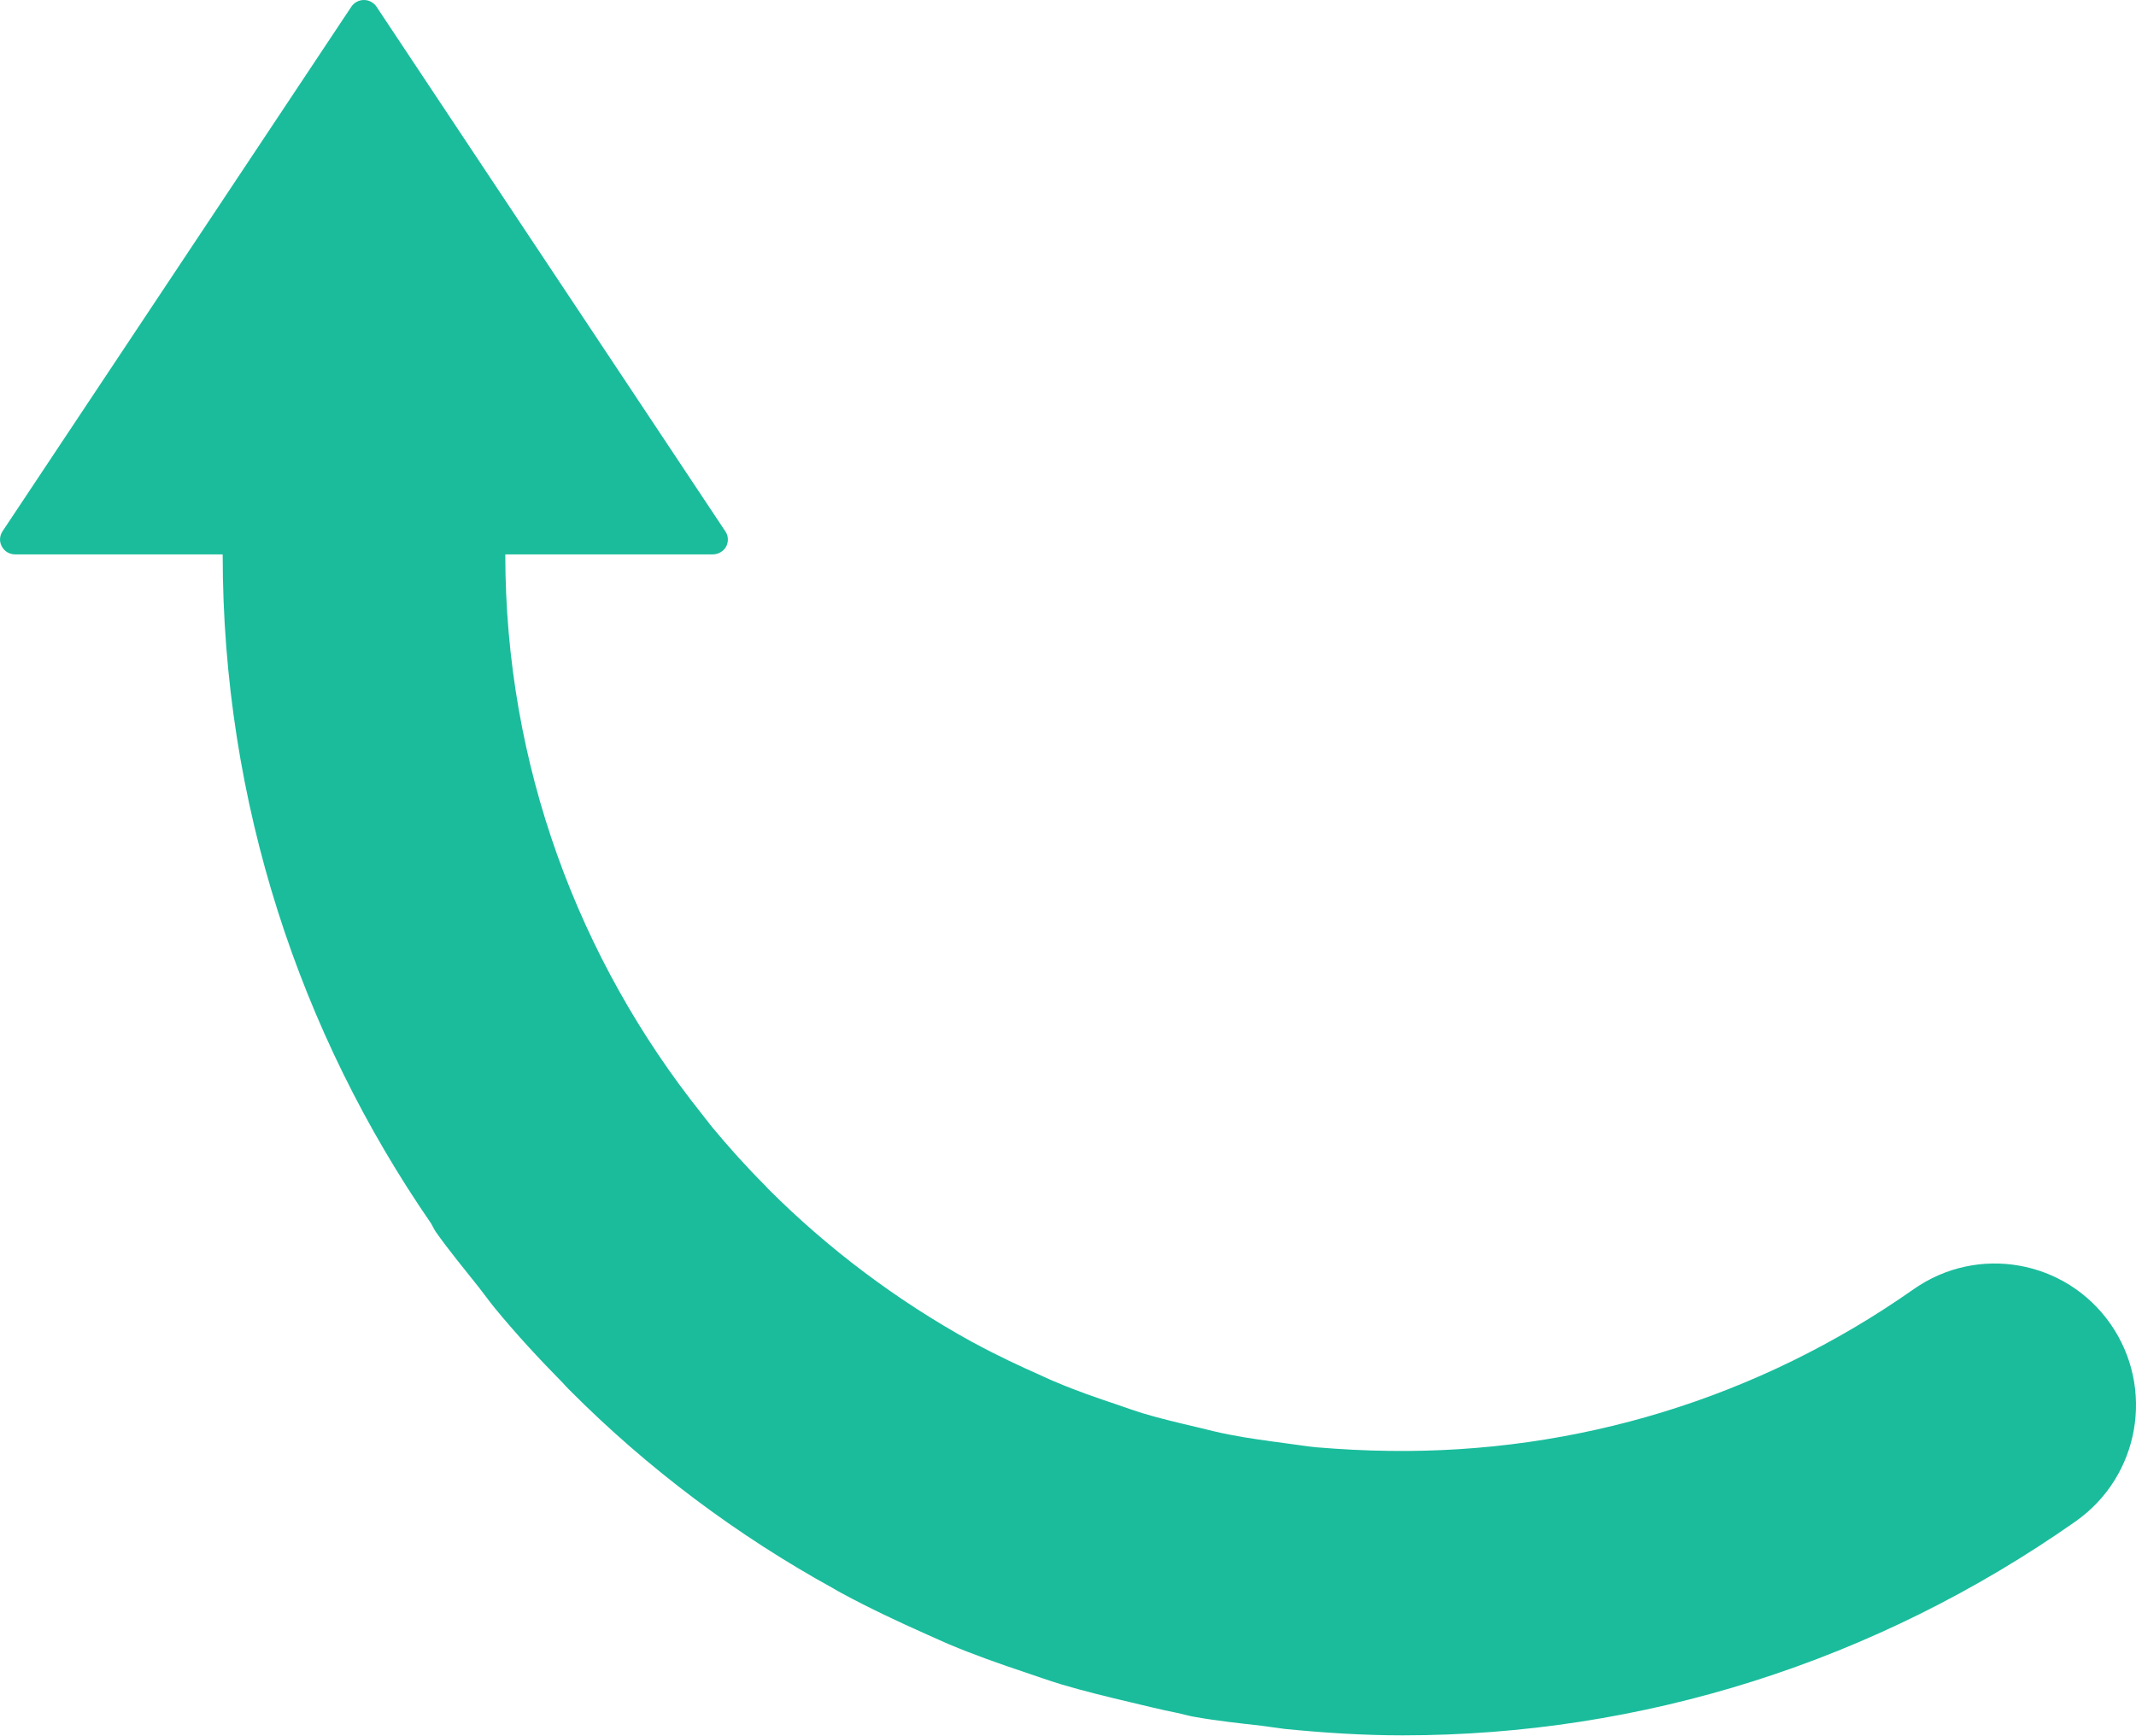
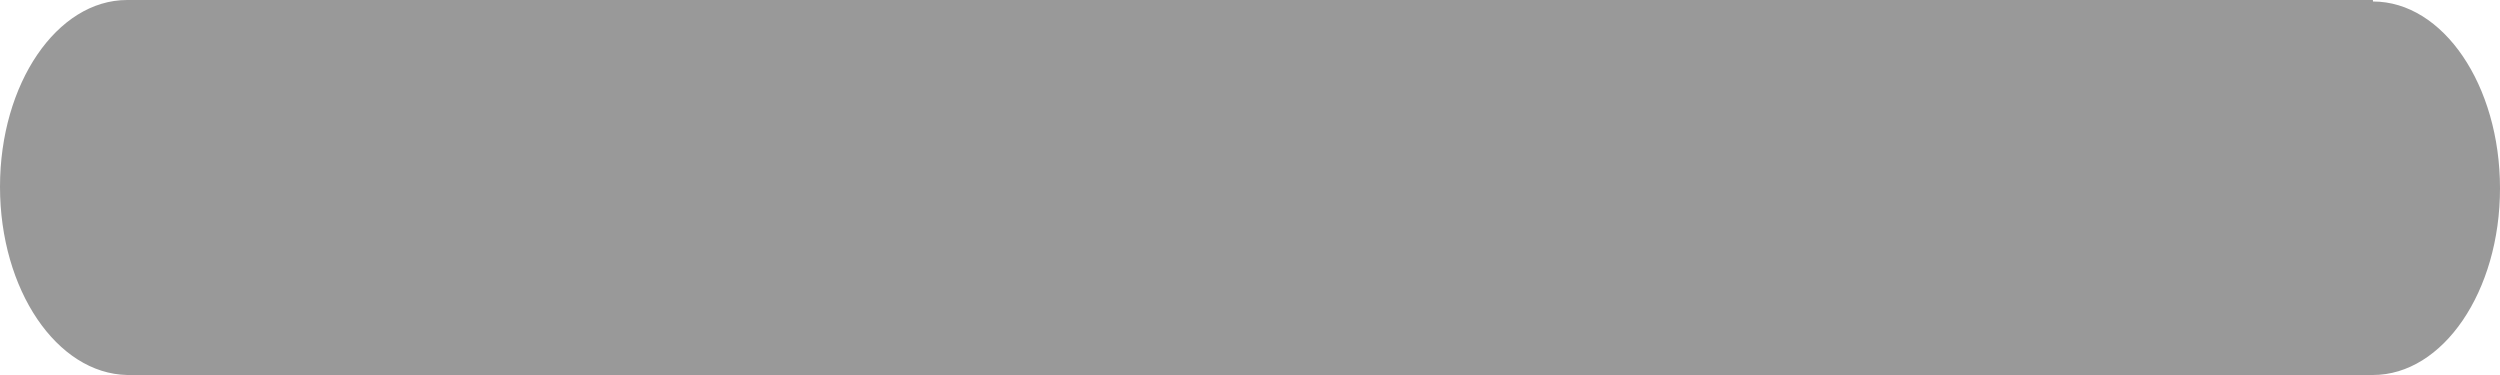
- <svg xmlns="http://www.w3.org/2000/svg" version="1.1" width="16px" height="13px">
-   <g transform="matrix(1 0 0 1 -581 -549 )">
-     <path d="M 15.809 9.918  C 15.473 9.437  14.813 9.321  14.334 9.658  C 13.168 10.477  11.804 10.888  10.409 10.869  C 10.225 10.867  10.041 10.857  9.86 10.842  C 9.786 10.835  9.713 10.822  9.638 10.813  C 9.496 10.794  9.353 10.775  9.214 10.748  C 9.128 10.732  9.044 10.71  8.961 10.69  C 8.825 10.658  8.689 10.626  8.556 10.586  C 8.492 10.566  8.43 10.544  8.367 10.522  C 8.214 10.471  8.061 10.418  7.913 10.355  C 7.879 10.342  7.847 10.326  7.813 10.311  C 7.64 10.234  7.468 10.154  7.303 10.064  C 7.295 10.06  7.288 10.056  7.28 10.052  C 6.719 9.743  6.205 9.357  5.755 8.907  C 5.748 8.9  5.741 8.891  5.733 8.883  C 5.593 8.743  5.46 8.595  5.333 8.442  C 5.306 8.409  5.281 8.374  5.254 8.341  C 4.337 7.191  3.785 5.736  3.785 4.153  L 5.339 4.153  C 5.379 4.153  5.418 4.132  5.439 4.095  C 5.459 4.057  5.456 4.013  5.433 3.98  L 2.82 0.05  C 2.8 0.02  2.765 0  2.726 0  C 2.687 0  2.652 0.02  2.632 0.05  L 0.019 3.98  C -0.003 4.013  -0.007 4.057  0.014 4.094  C 0.034 4.132  0.073 4.153  0.113 4.153  L 1.668 4.153  C 1.668 6.014  2.246 7.739  3.229 9.165  C 3.241 9.185  3.25 9.206  3.263 9.226  C 3.365 9.371  3.478 9.506  3.587 9.644  C 3.628 9.696  3.666 9.75  3.708 9.801  C 3.869 9.997  4.04 10.181  4.216 10.36  C 4.233 10.378  4.248 10.396  4.265 10.412  C 4.854 11.004  5.522 11.503  6.247 11.902  C 6.266 11.913  6.285 11.925  6.305 11.935  C 6.514 12.048  6.729 12.149  6.947 12.246  C 7.001 12.269  7.054 12.295  7.109 12.318  C 7.295 12.396  7.487 12.464  7.679 12.528  C 7.77 12.559  7.861 12.591  7.953 12.619  C 8.122 12.669  8.294 12.711  8.468 12.752  C 8.583 12.779  8.697 12.808  8.814 12.831  C 8.863 12.841  8.909 12.856  8.957 12.863  C 9.12 12.892  9.285 12.909  9.449 12.928  C 9.508 12.935  9.566 12.945  9.625 12.952  C 9.919 12.981  10.213 13  10.506 13  C 12.299 13  14.048 12.45  15.549 11.396  C 16.027 11.059  16.144 10.399  15.809 9.918  Z " fill-rule="nonzero" fill="#1abc9c" stroke="none" transform="matrix(1 0 0 1 581 549 )" />
+ <svg xmlns="http://www.w3.org/2000/svg" version="1.1" width="20px" height="3px">
+   <g transform="matrix(1 0 0 1 -816 -299 )">
+     <path d="M 18.984 0.012  L 18.983 0  L 1.017 0  C 0.456 0  0 0.669  0 1.494  C -0 2.319  0.455 2.988  1.017 3  L 18.983 3  C 19.544 3  20 2.331  20 1.507  C 20 0.681  19.545 0.012  18.984 0.012  Z " fill-rule="nonzero" fill="#999999" stroke="none" transform="matrix(1 0 0 1 816 299 )" />
  </g>
</svg>
